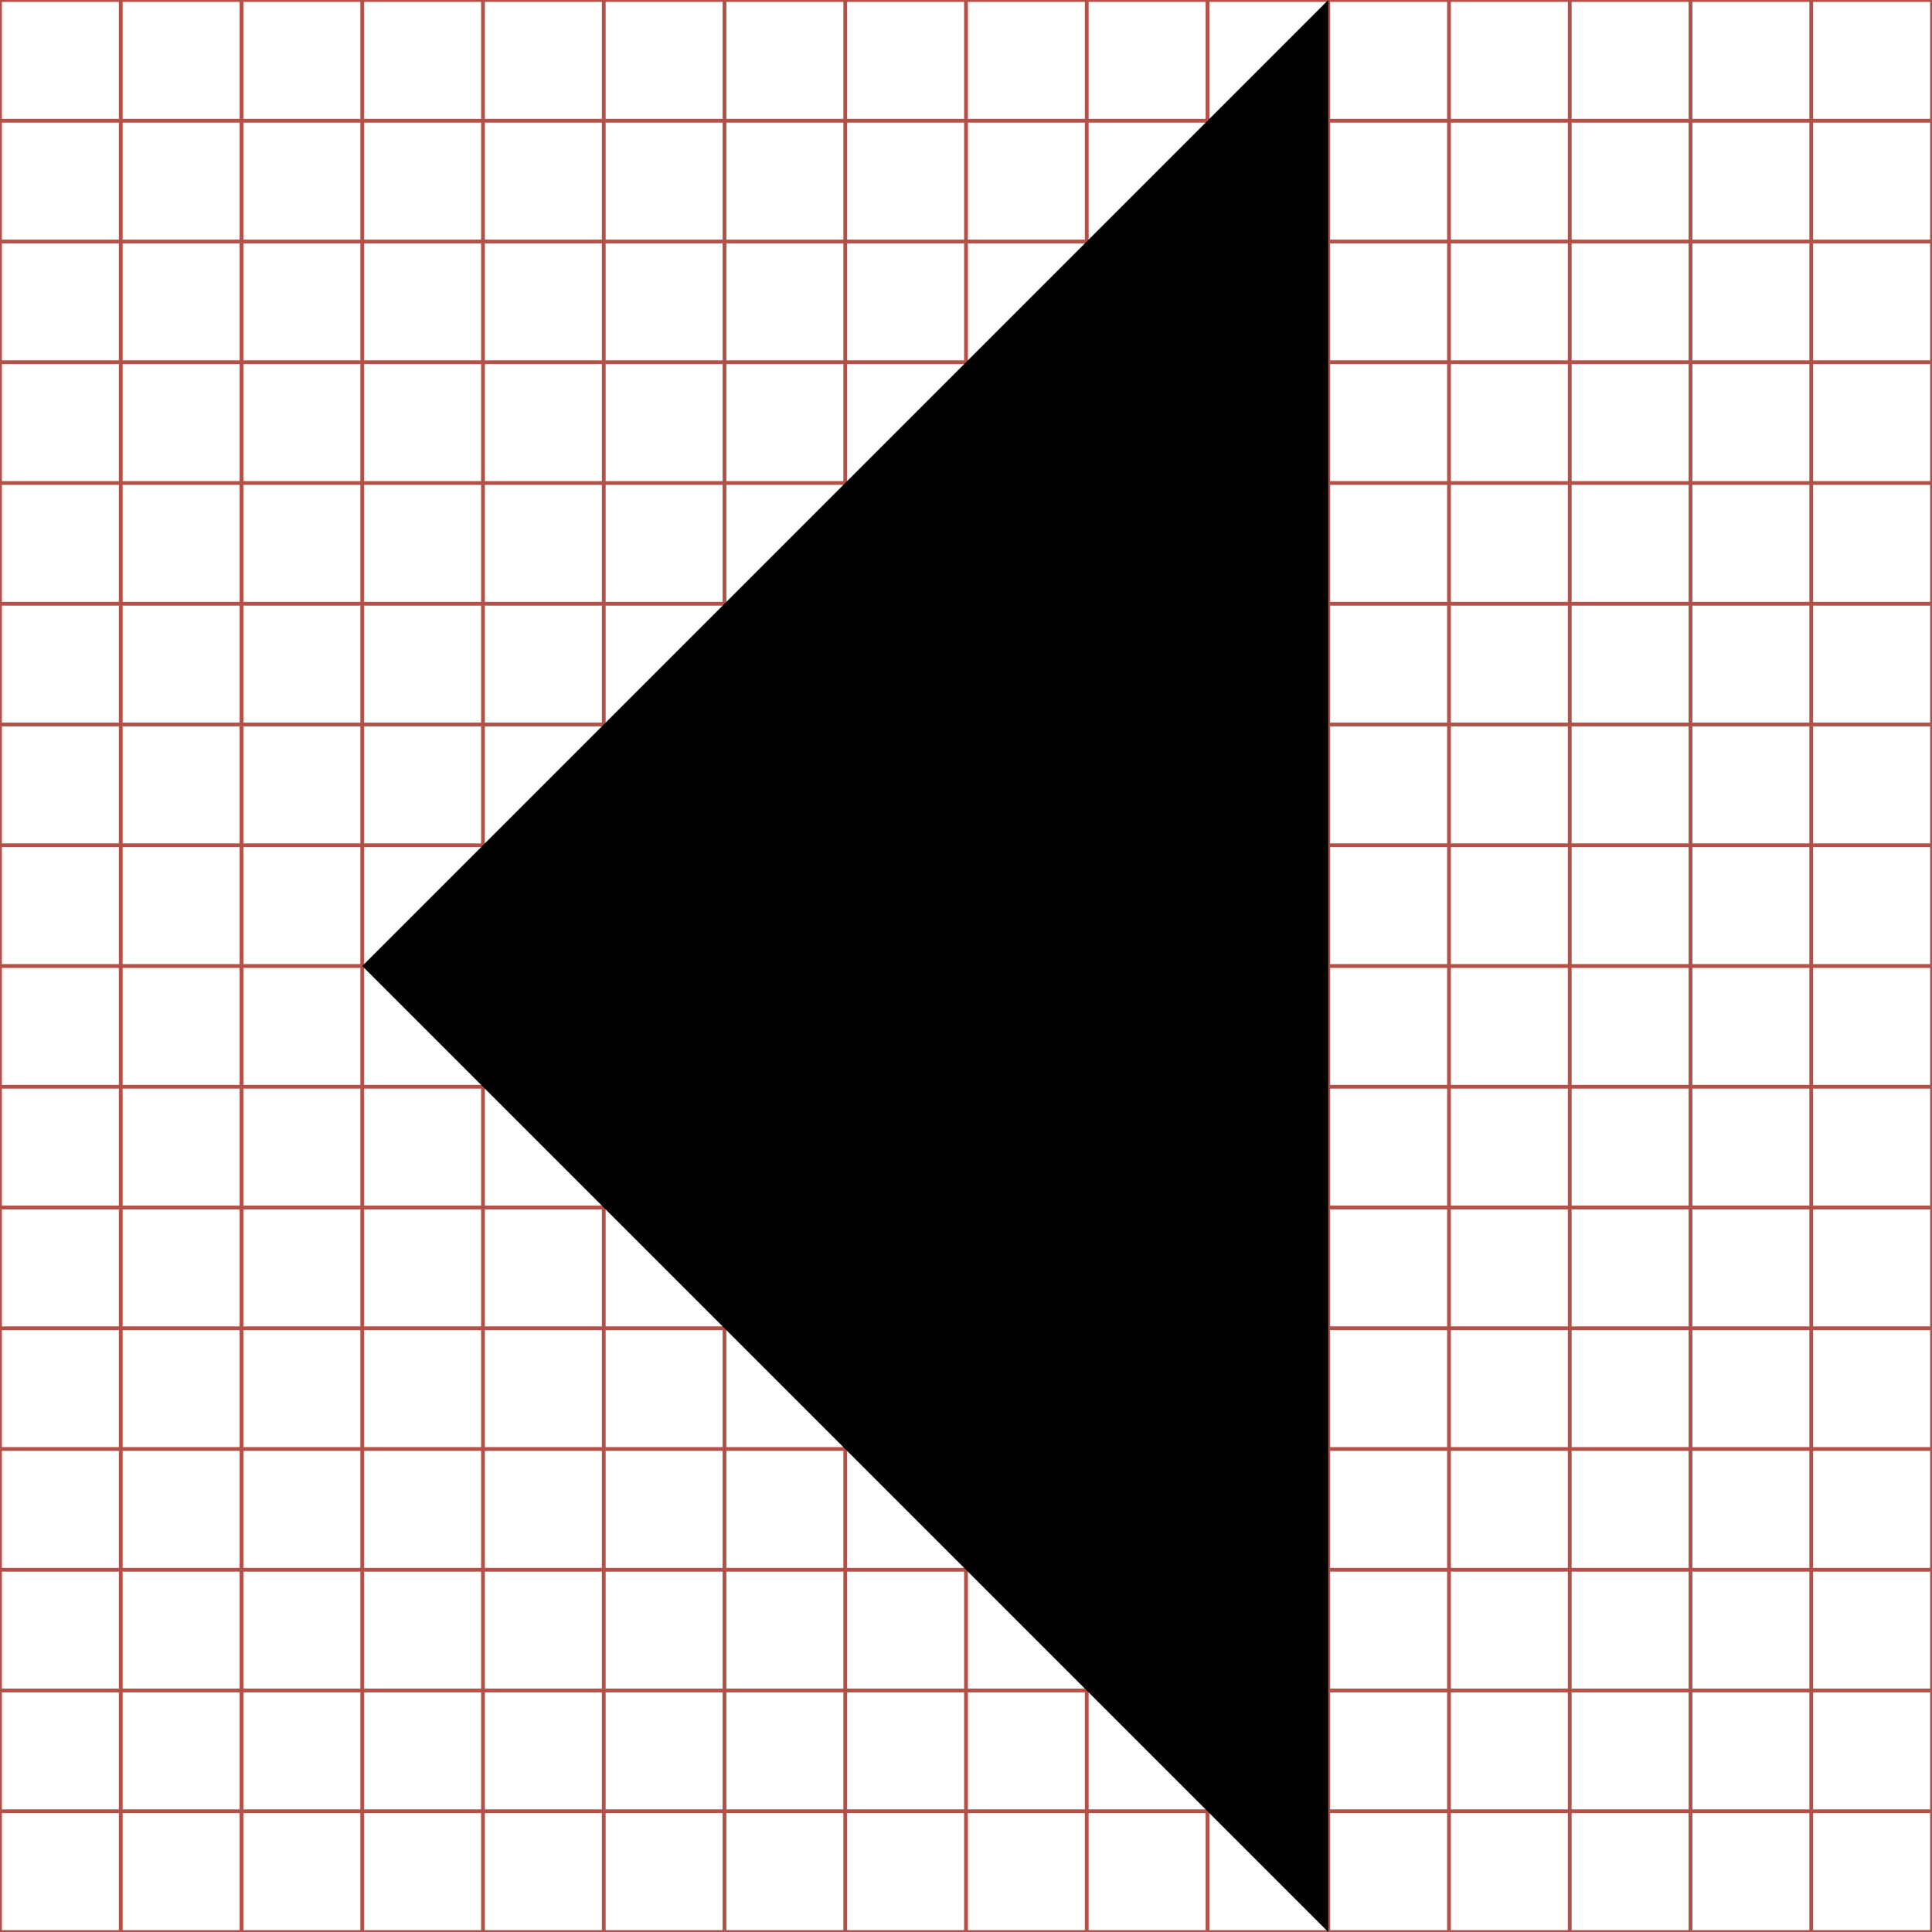
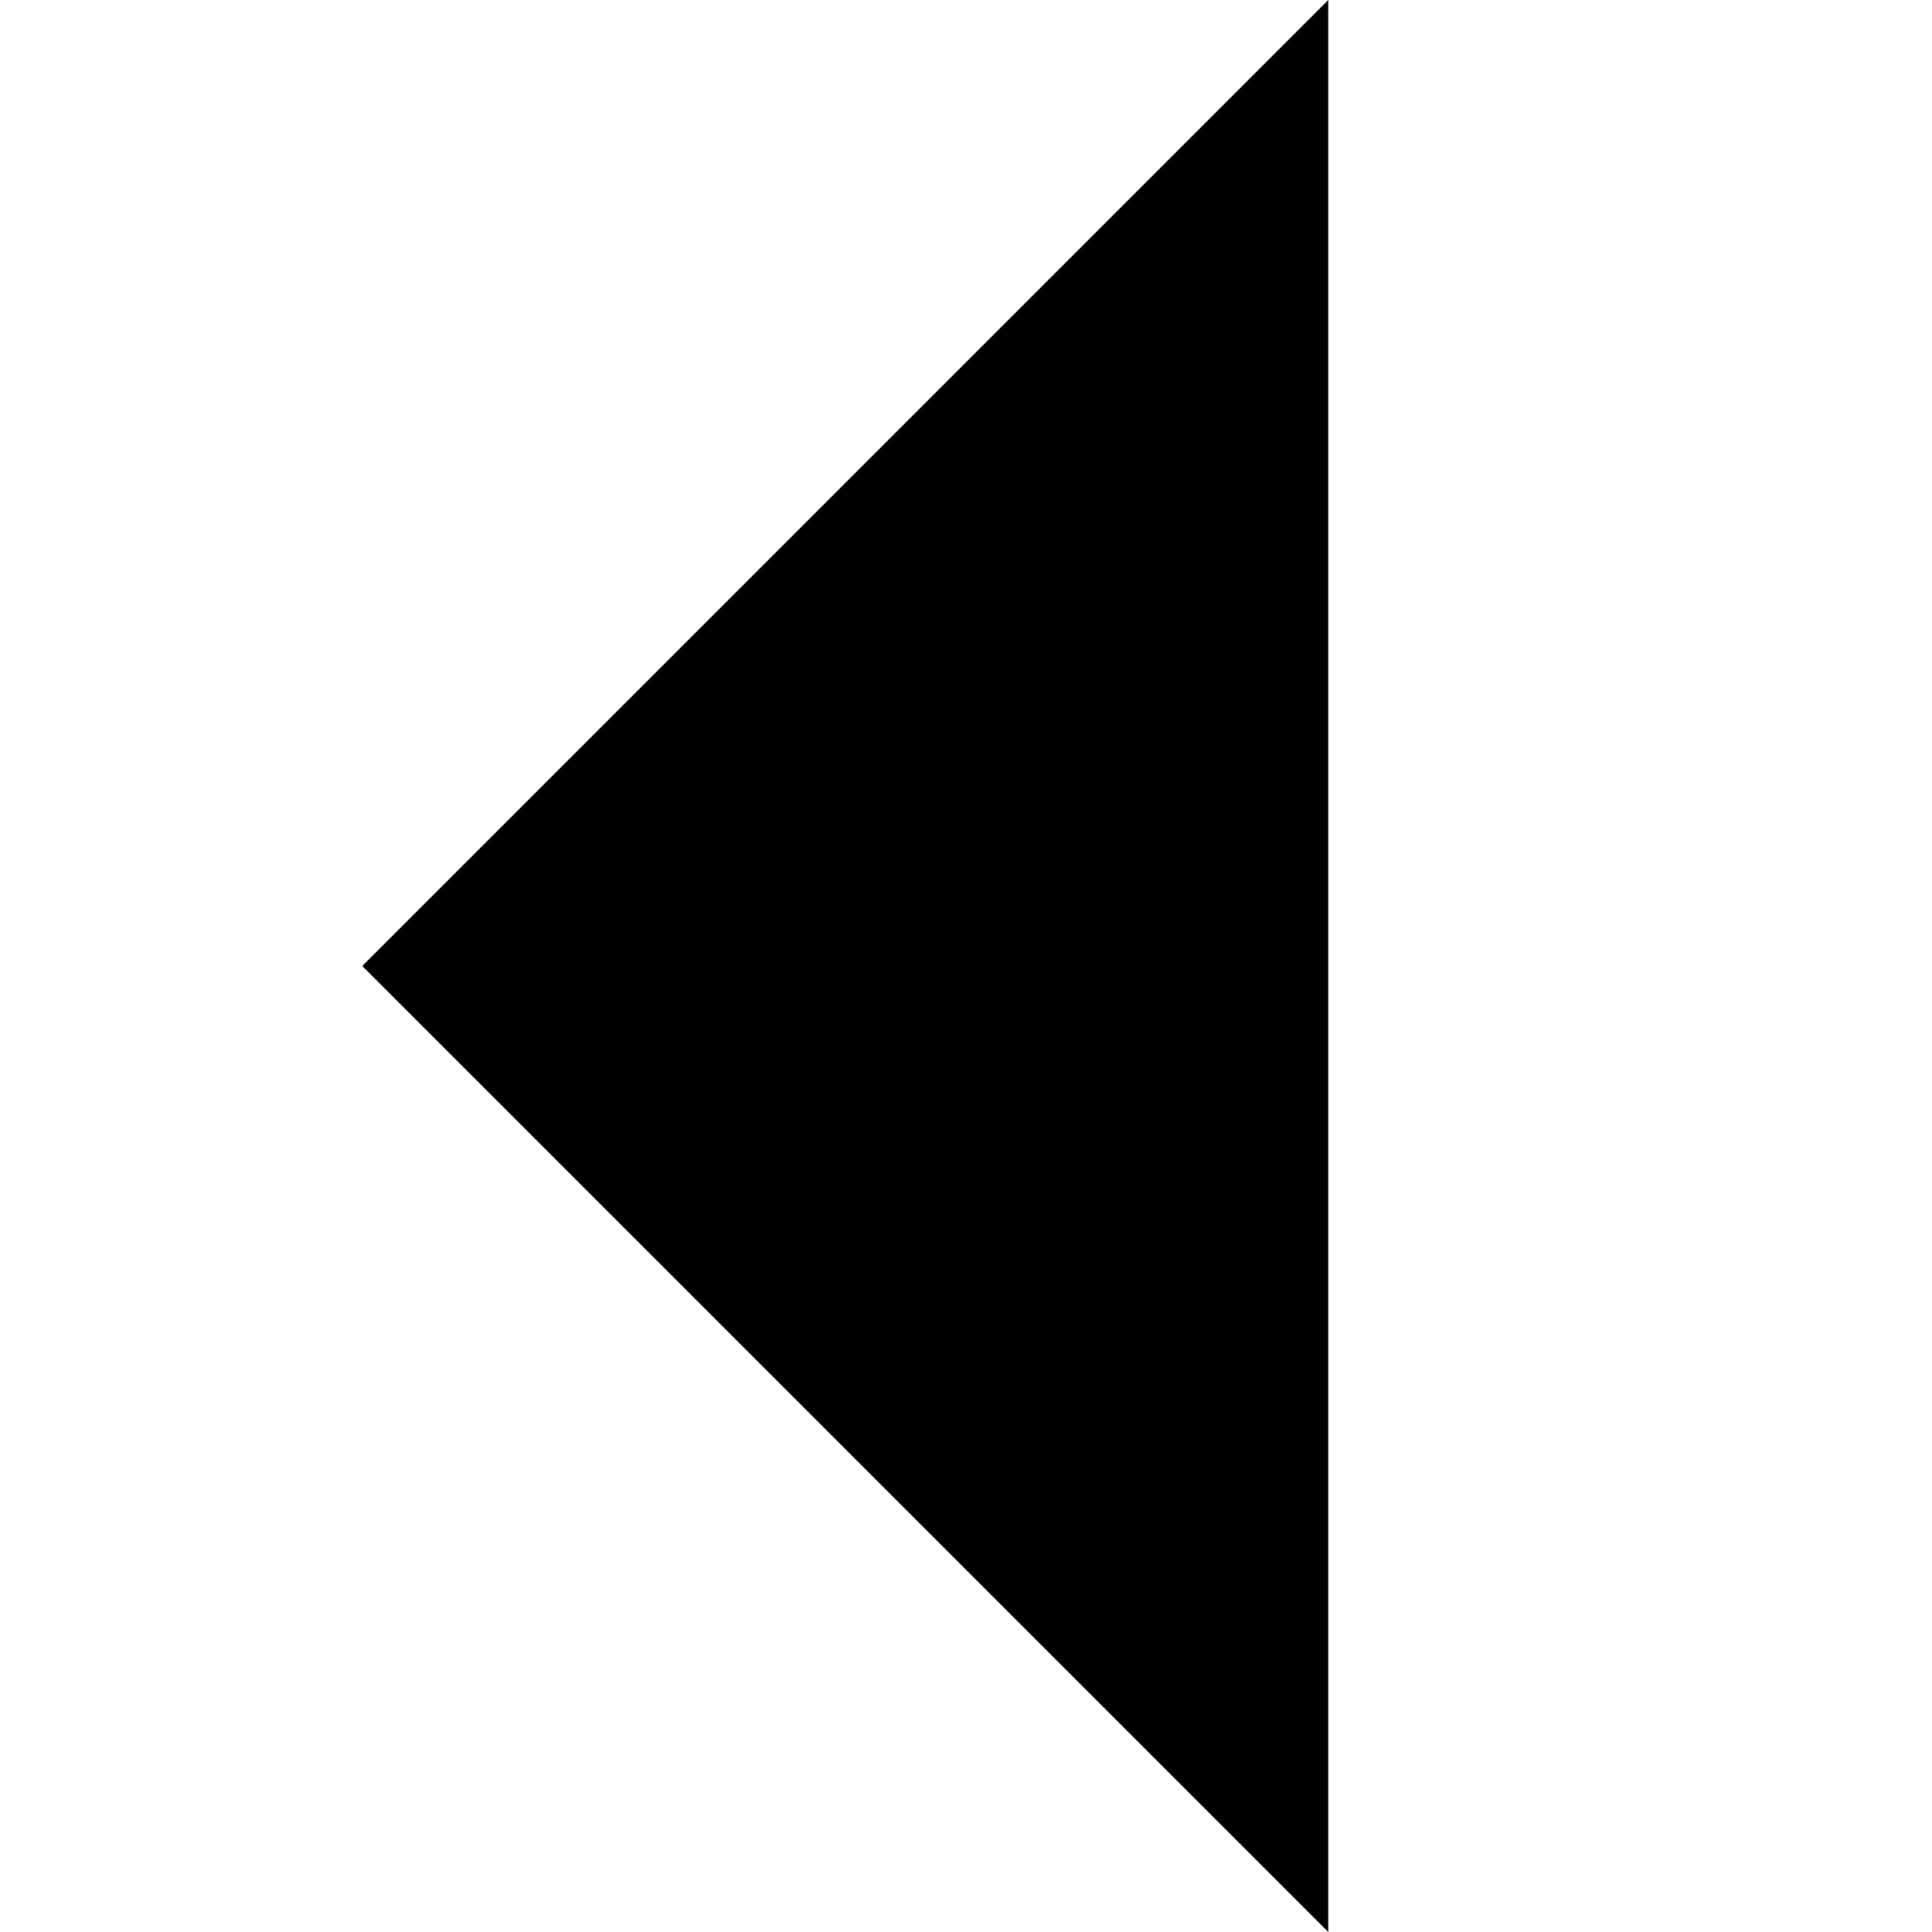
<svg xmlns="http://www.w3.org/2000/svg" version="1.1" id="Layer_1" x="0px" y="0px" width="512px" height="512px" viewBox="0 0 512 512" enable-background="new 0 0 512 512" xml:space="preserve">
-   <g id="svgGrid">
-     <line fill="none" stroke="#B35047" x1="32" y1="0" x2="32" y2="512" />
-     <line fill="none" stroke="#B35047" x1="64" y1="0" x2="64" y2="512" />
-     <line fill="none" stroke="#B35047" x1="96" y1="0" x2="96" y2="512" />
-     <line fill="none" stroke="#B35047" x1="128" y1="0" x2="128" y2="512" />
-     <line fill="none" stroke="#B35047" x1="160" y1="0" x2="160" y2="512" />
-     <line fill="none" stroke="#B35047" x1="192" y1="0" x2="192" y2="512" />
-     <line fill="none" stroke="#B35047" x1="224" y1="0" x2="224" y2="512" />
-     <line fill="none" stroke="#B35047" x1="256" y1="0" x2="256" y2="512" />
-     <line fill="none" stroke="#B35047" x1="288" y1="0" x2="288" y2="512" />
-     <line fill="none" stroke="#B35047" x1="320" y1="0" x2="320" y2="512" />
-     <line fill="none" stroke="#B35047" x1="352" y1="0" x2="352" y2="512" />
-     <line fill="none" stroke="#B35047" x1="384" y1="0" x2="384" y2="512" />
-     <line fill="none" stroke="#B35047" x1="416" y1="0" x2="416" y2="512" />
-     <line fill="none" stroke="#B35047" x1="448" y1="0" x2="448" y2="512" />
-     <line fill="none" stroke="#B35047" x1="480" y1="0" x2="480" y2="512" />
-     <line fill="none" stroke="#B35047" x1="0" y1="32" x2="512" y2="32" />
-     <line fill="none" stroke="#B35047" x1="0" y1="64" x2="512" y2="64" />
-     <line fill="none" stroke="#B35047" x1="0" y1="96" x2="512" y2="96" />
-     <line fill="none" stroke="#B35047" x1="0" y1="128" x2="512" y2="128" />
-     <line fill="none" stroke="#B35047" x1="0" y1="160" x2="512" y2="160" />
-     <line fill="none" stroke="#B35047" x1="0" y1="192" x2="512" y2="192" />
-     <line fill="none" stroke="#B35047" x1="0" y1="224" x2="512" y2="224" />
-     <line fill="none" stroke="#B35047" x1="0" y1="256" x2="512" y2="256" />
-     <line fill="none" stroke="#B35047" x1="0" y1="288" x2="512" y2="288" />
-     <line fill="none" stroke="#B35047" x1="0" y1="320" x2="512" y2="320" />
-     <line fill="none" stroke="#B35047" x1="0" y1="352" x2="512" y2="352" />
-     <line fill="none" stroke="#B35047" x1="0" y1="384" x2="512" y2="384" />
-     <line fill="none" stroke="#B35047" x1="0" y1="416" x2="512" y2="416" />
-     <line fill="none" stroke="#B35047" x1="0" y1="448" x2="512" y2="448" />
-     <line fill="none" stroke="#B35047" x1="0" y1="480" x2="512" y2="480" />
-     <rect fill="none" stroke="#B35047" width="512" height="512" />
-   </g>
  <polygon points="96,256 352,0 352,512 " />
</svg>
